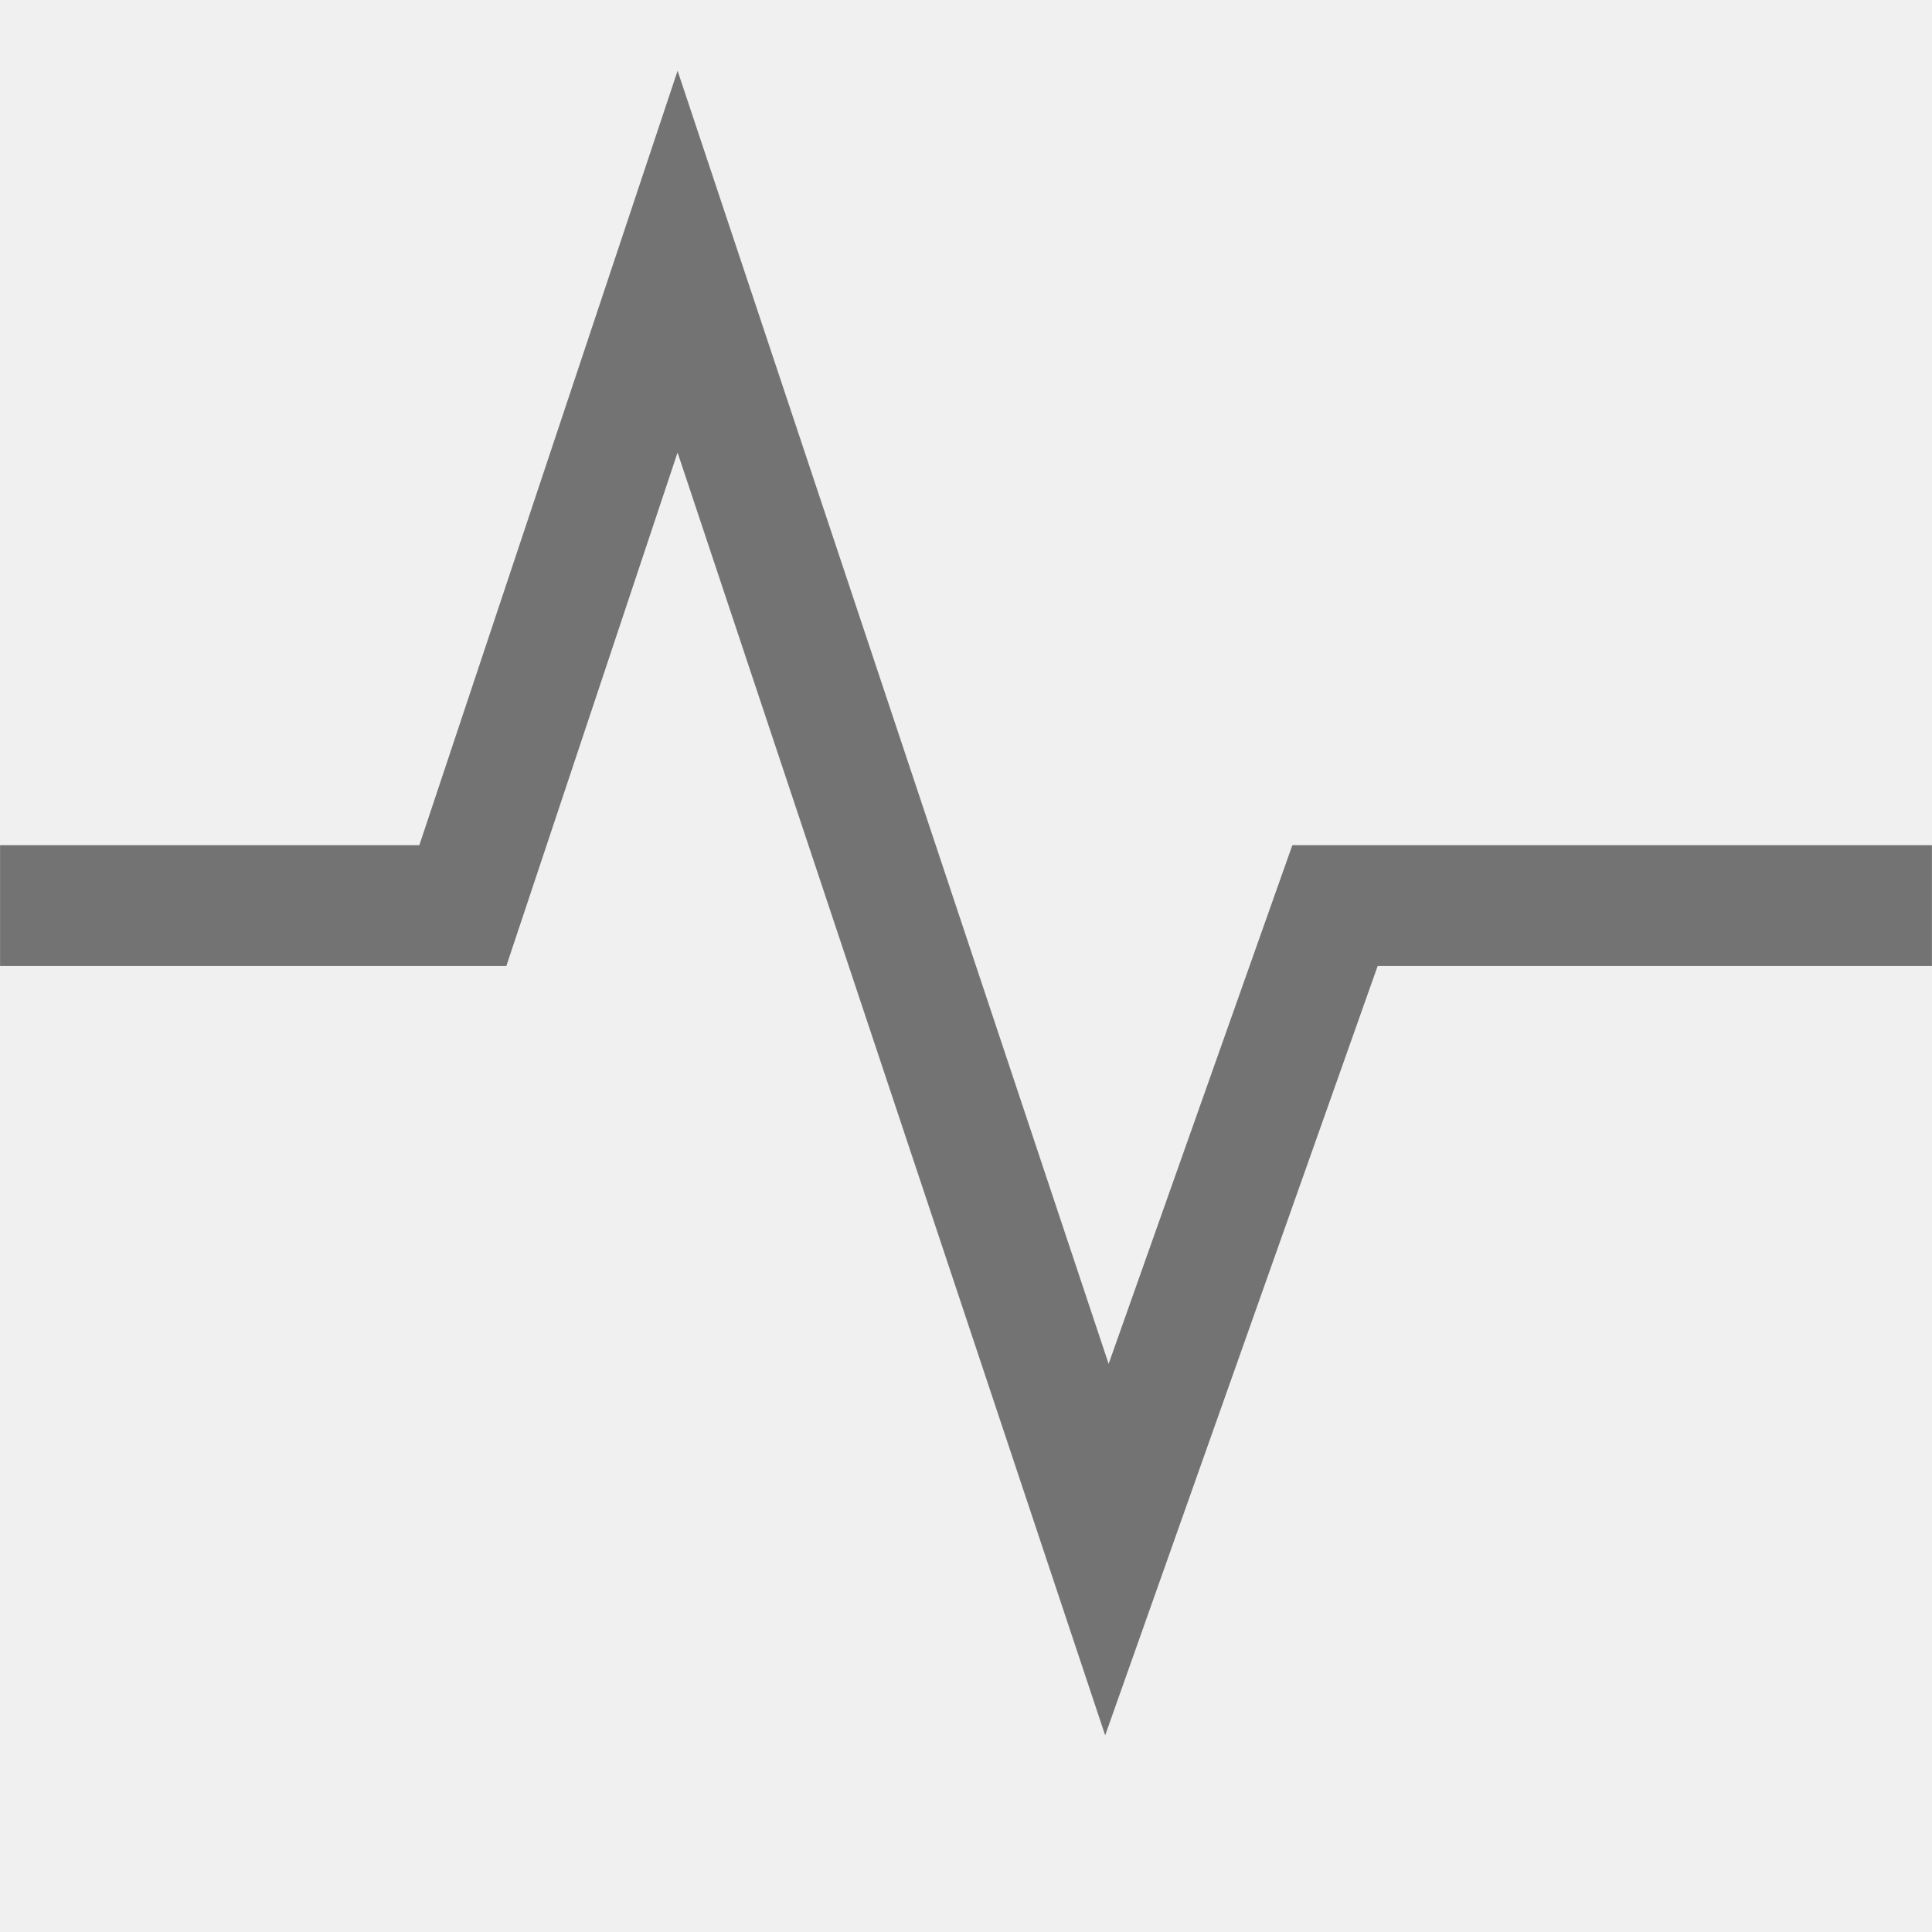
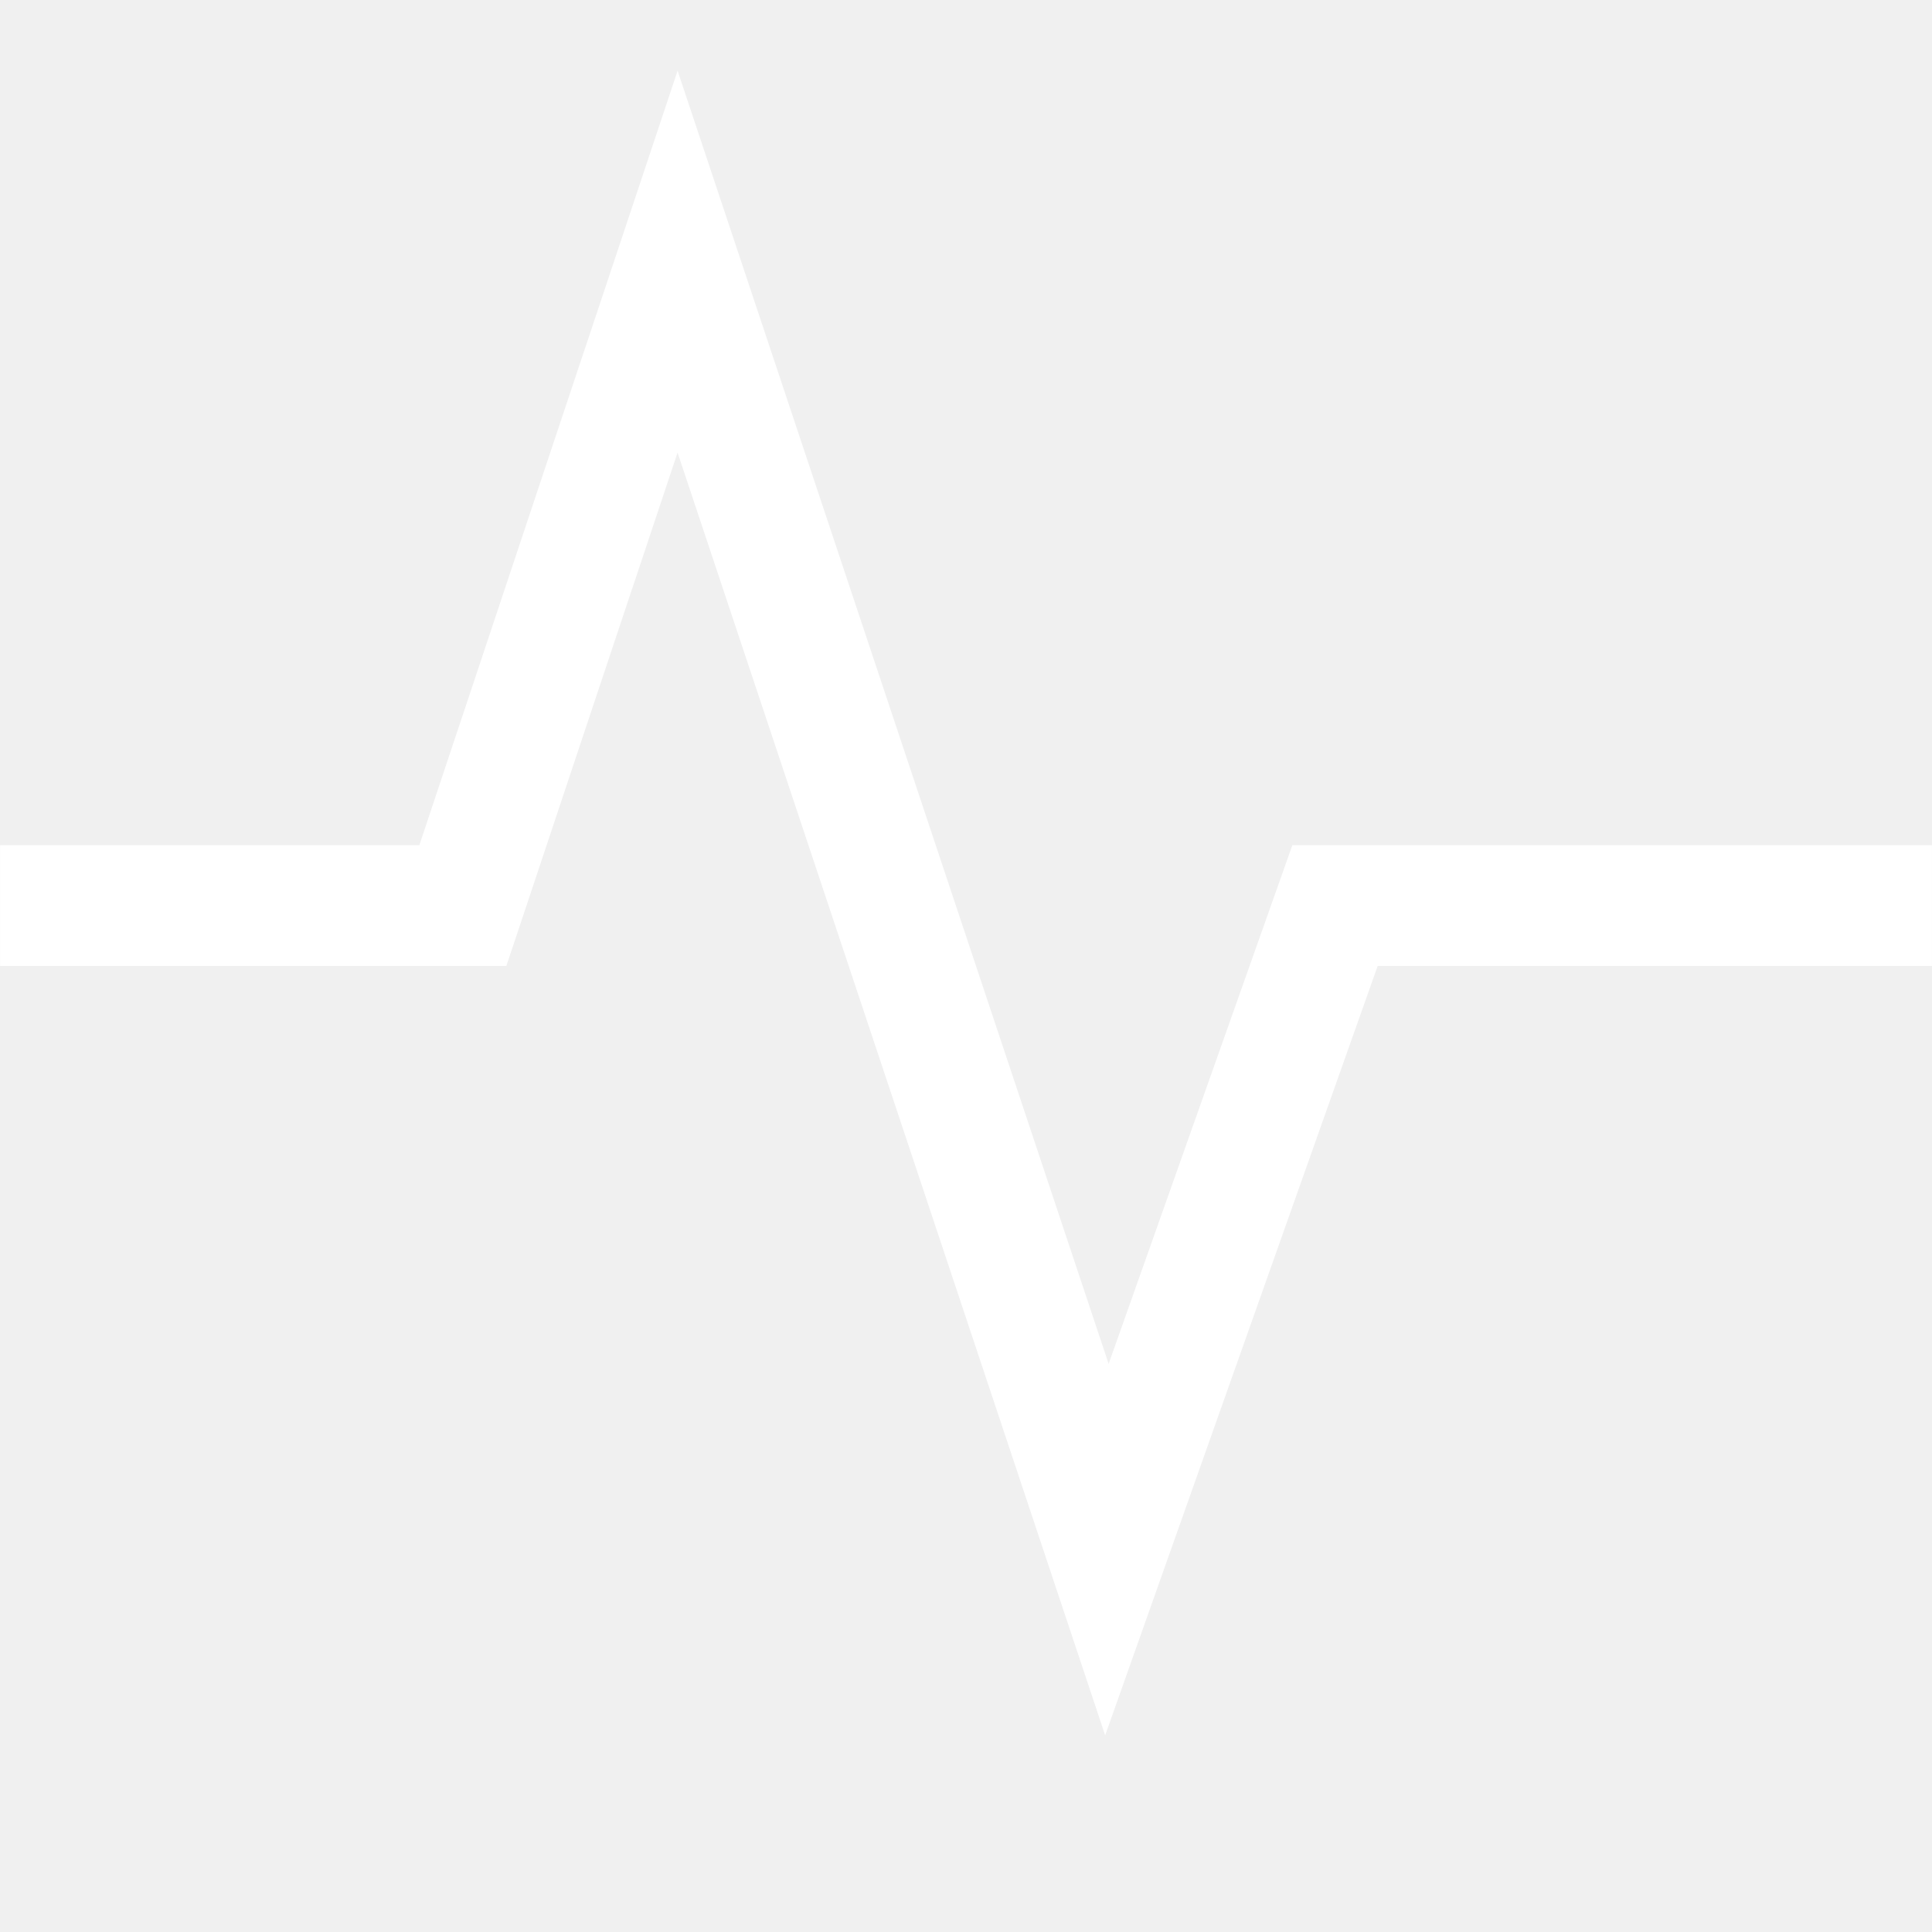
<svg xmlns="http://www.w3.org/2000/svg" preserveAspectRatio="none" overflow="visible" style="display: block;" width="14" height="14" viewBox="0 0 14 14" fill="none">
  <g id="Activity">
-     <path id="Vector" d="M0.438 6.562H3.354L4.91 1.896L8.021 11.229L9.674 6.562H13.562" stroke="#737373" stroke-width="0.875" stroke-linecap="square" />
+     <path id="Vector" d="M0.438 6.562H3.354L4.91 1.896L8.021 11.229L9.674 6.562H13.562" stroke="white" stroke-width="0.875" stroke-linecap="square" />
  </g>
</svg>
